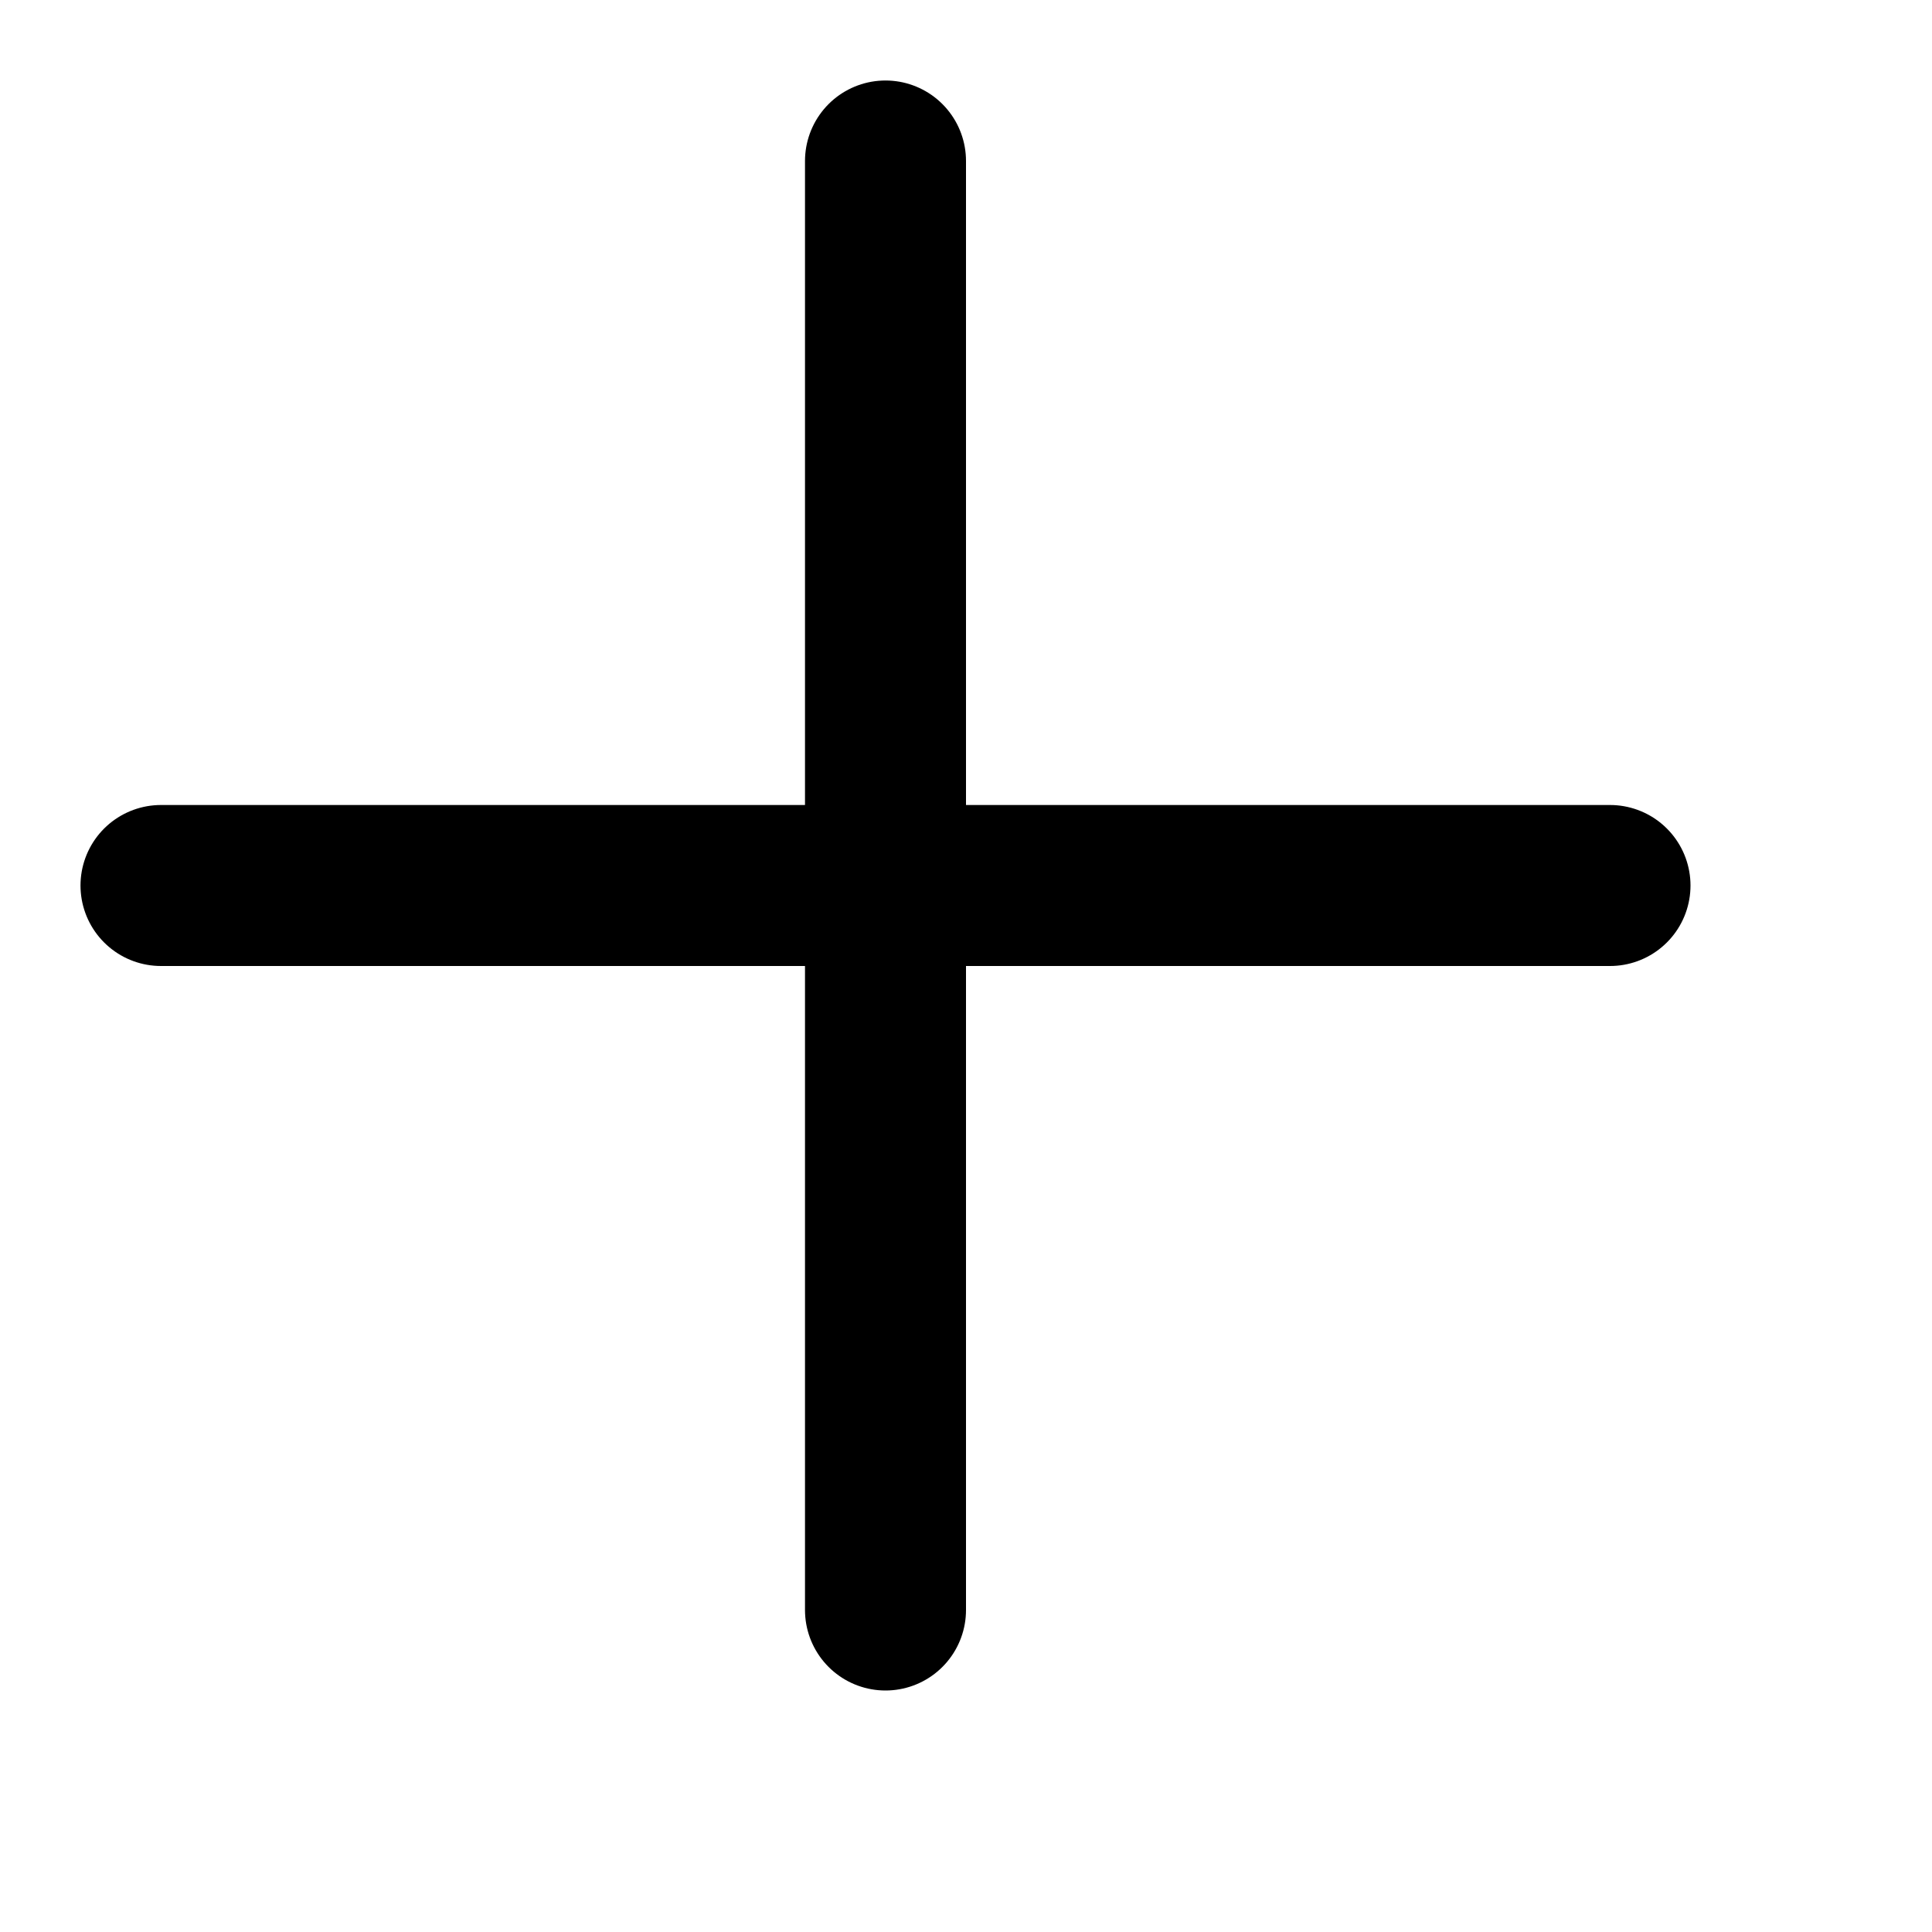
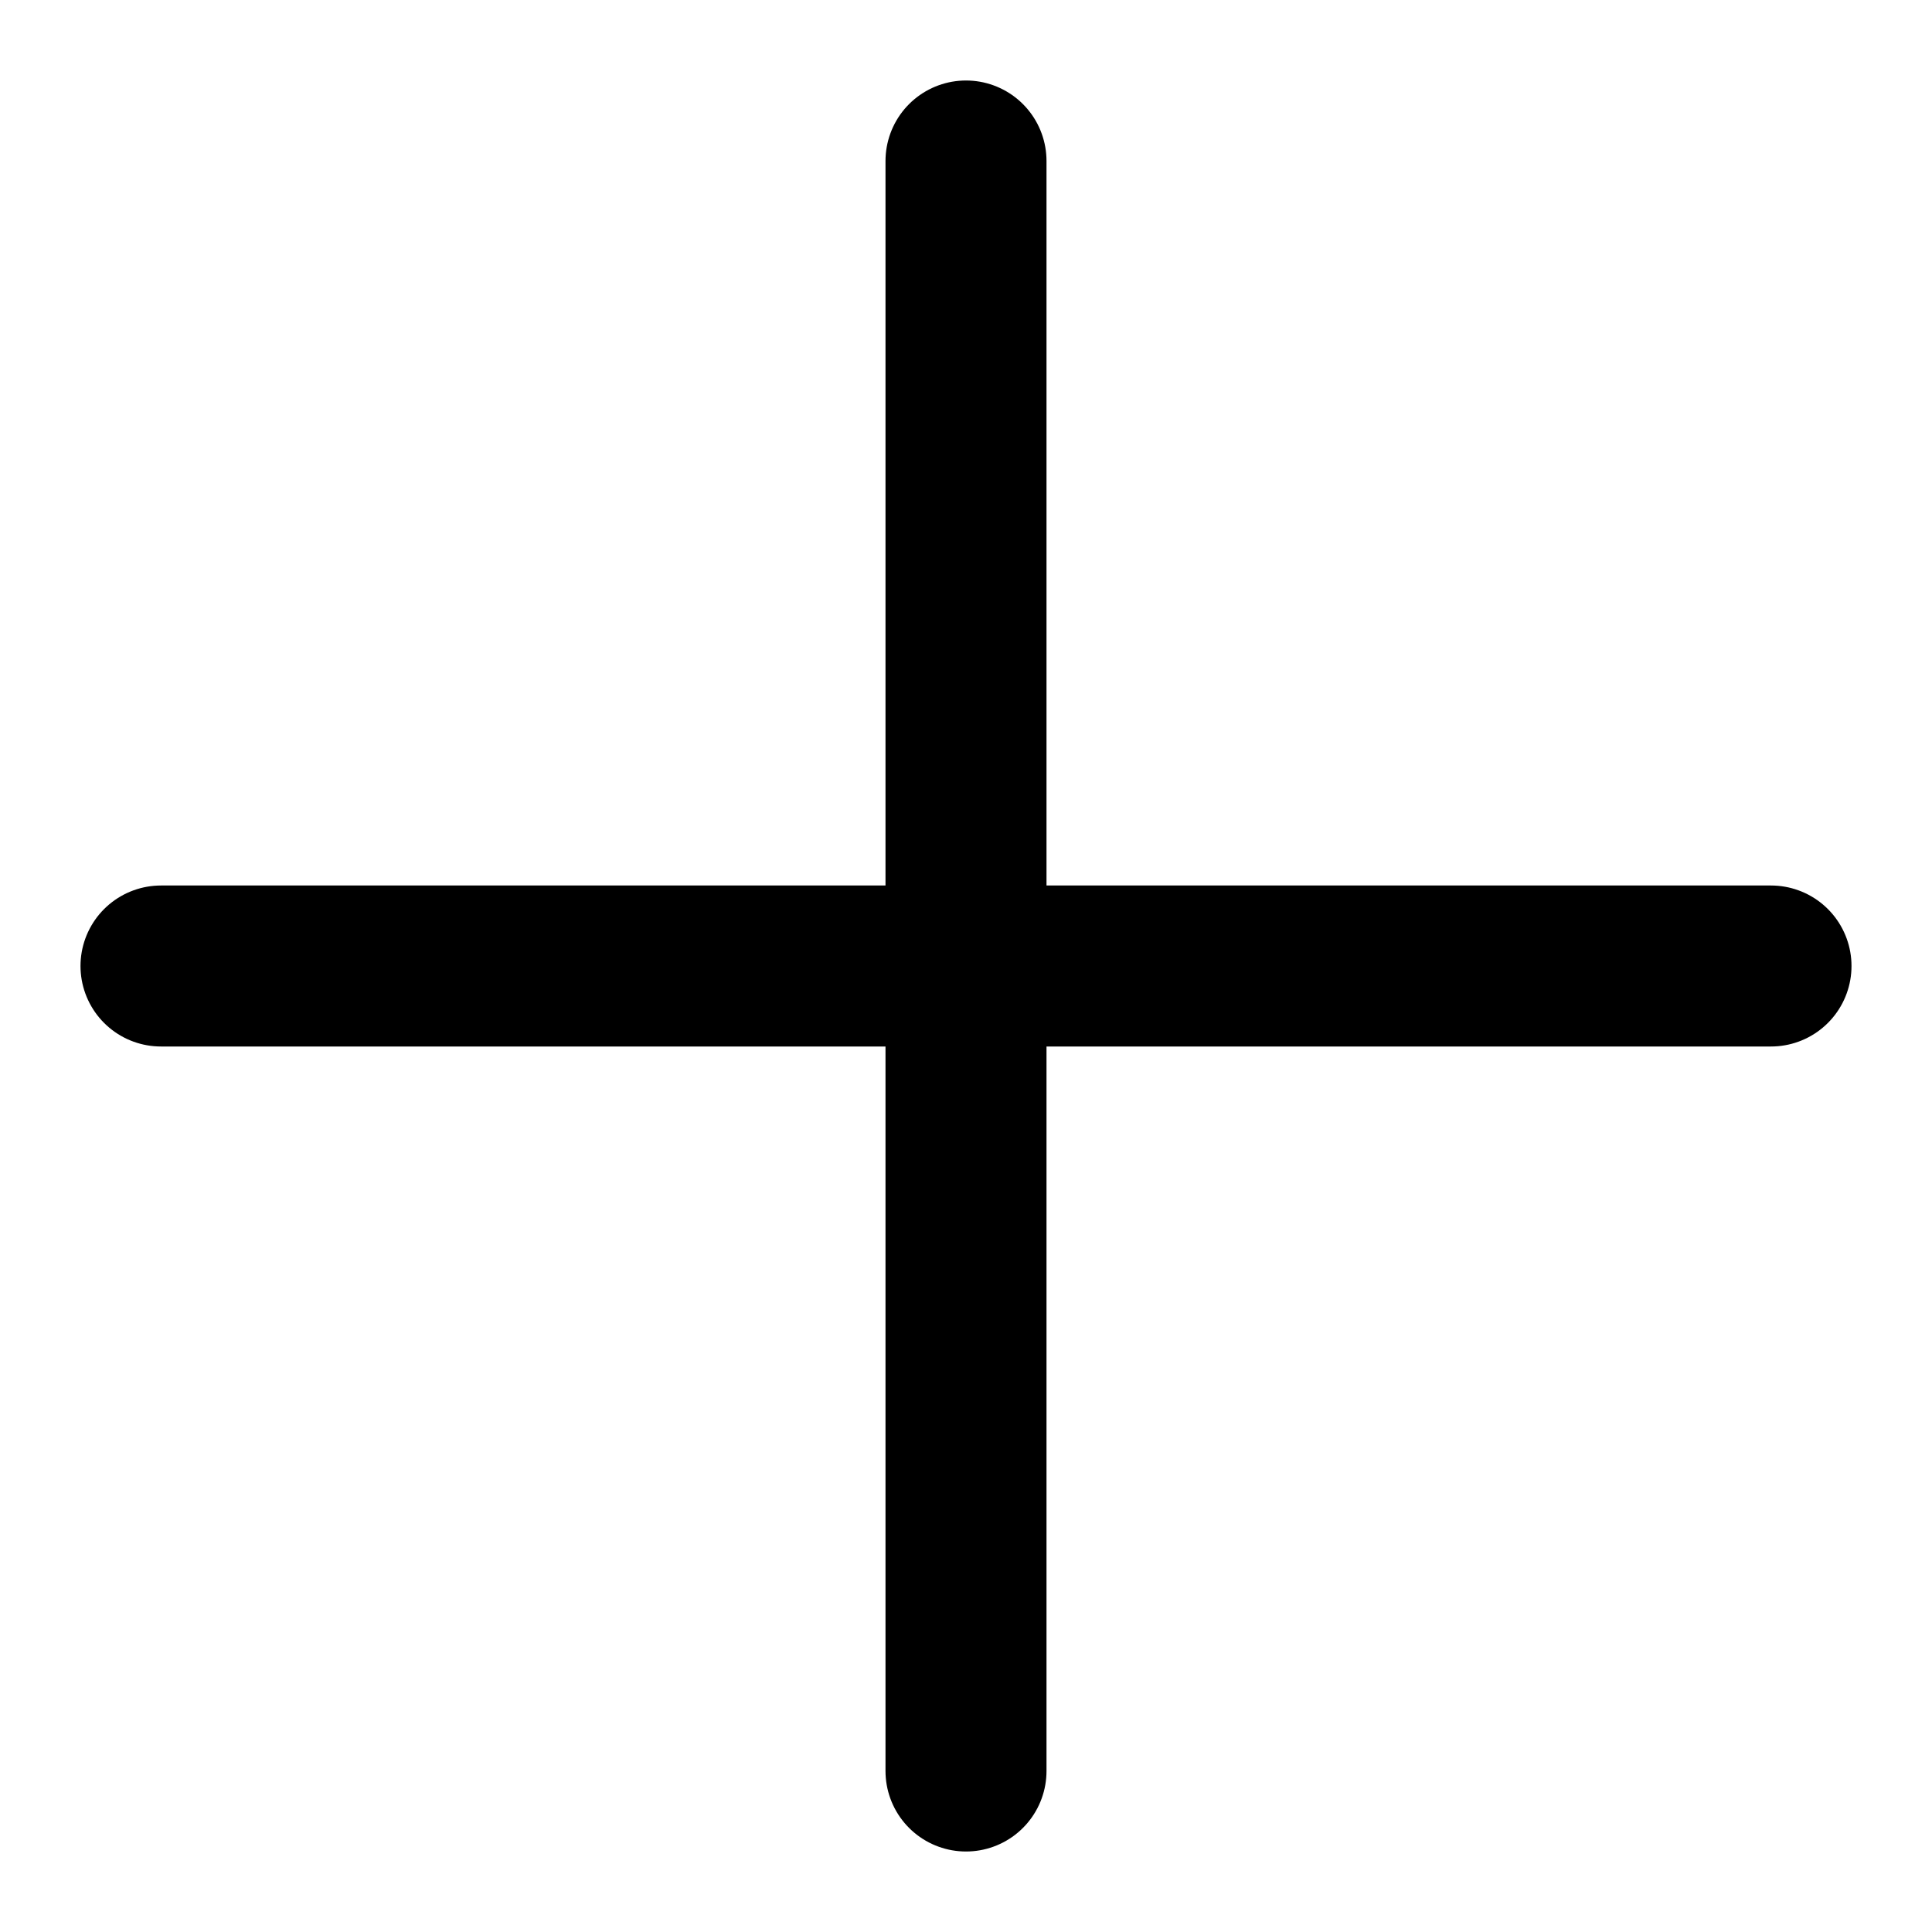
<svg xmlns="http://www.w3.org/2000/svg" viewBox="0 0 24 24" fill="none">
-   <path d="M 11,2 11,20" stroke="currentColor" stroke-width="2" stroke-linecap="round" stroke-linejoin="round" />
-   <path d="M 2,11 20,11" stroke="currentColor" stroke-width="2" stroke-linecap="round" stroke-linejoin="round" />
+   <path d="M 12,2 12,22" stroke="currentColor" stroke-width="2" stroke-linecap="round" stroke-linejoin="round" />
+   <path d="M 2,12 22,12" stroke="currentColor" stroke-width="2" stroke-linecap="round" stroke-linejoin="round" />
</svg>
